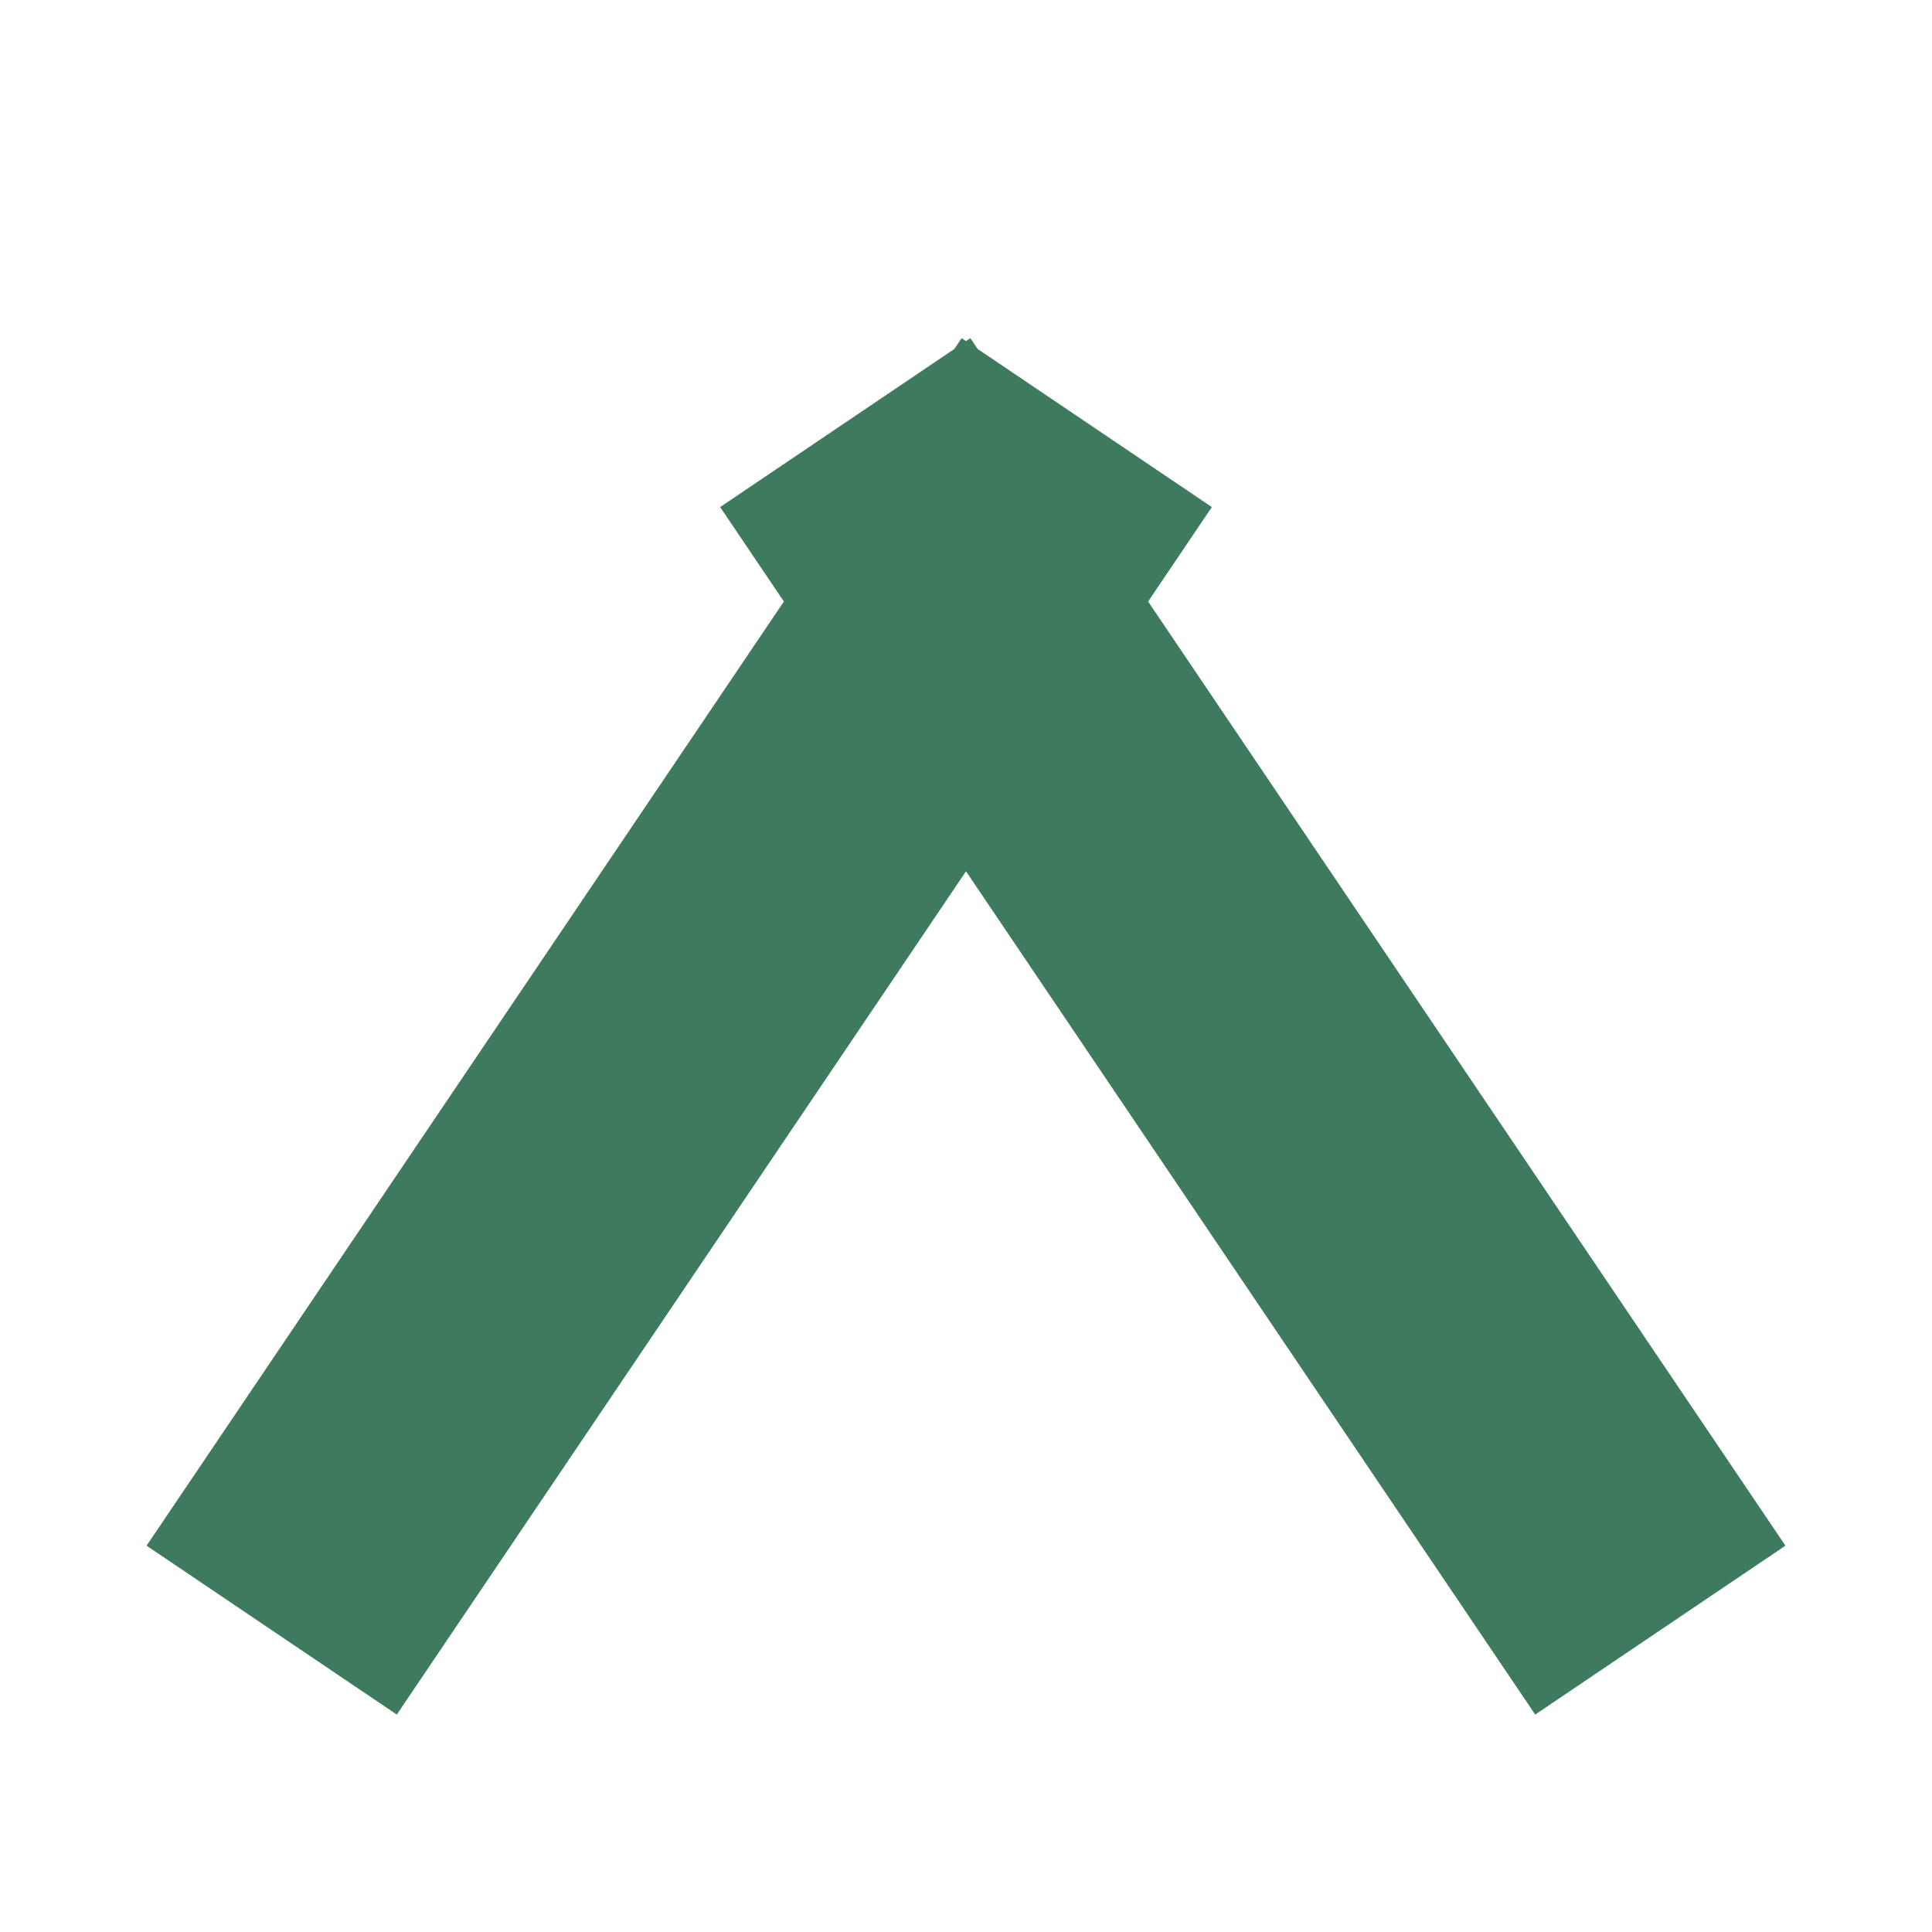
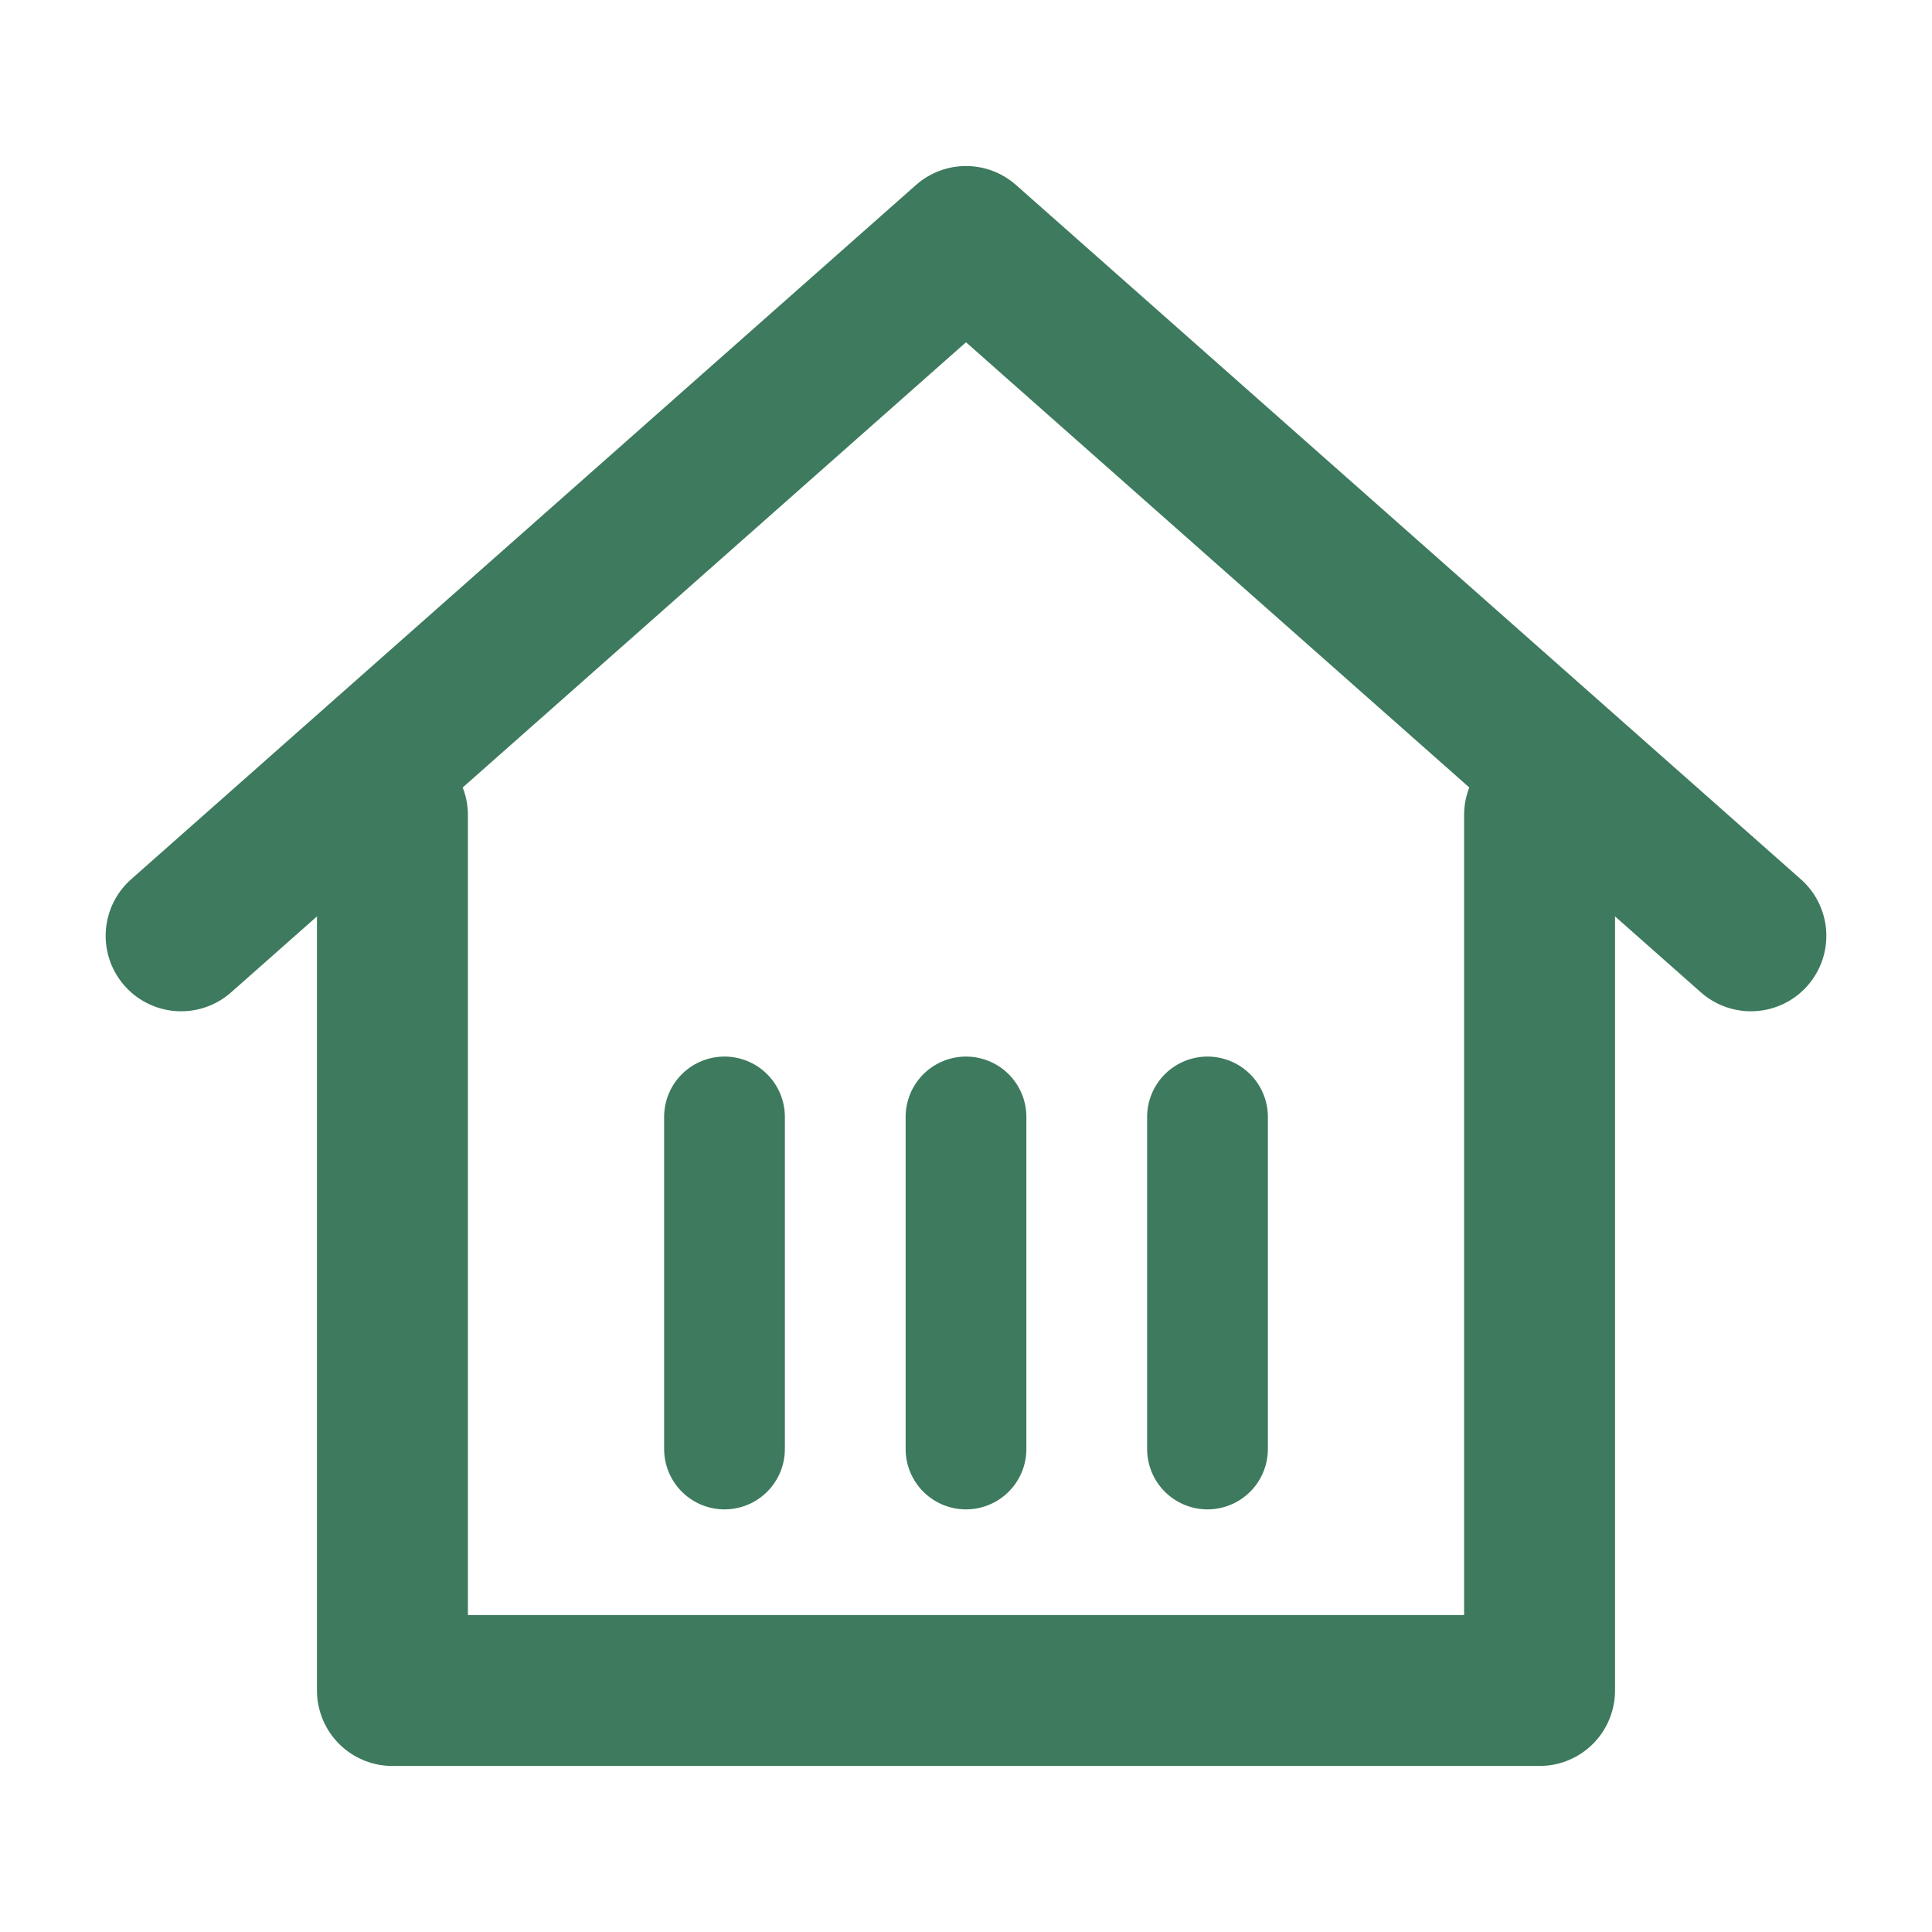
<svg xmlns="http://www.w3.org/2000/svg" viewBox="0 0 64 64">
  <style>
    path { stroke: #3d7a5e; }
    @media (prefers-color-scheme: dark) { path { stroke: #4e9b76; } }
  </style>
-   <g fill="none" stroke-width="10" stroke-linecap="butt">
-     <path d="M9 54 L36 14" />
-     <path d="M55 54 L28 14" />
+   <g fill="none" stroke-width="5" stroke-linecap="round" stroke-linejoin="round">
+     <path d="M6 31 L32 8 L58 31" />
+     <path d="M13 27 V56 H51 V27" />
+     <path d="M24 37 V48 M32 37 V48 M40 37 V48" stroke-width="4" />
  </g>
</svg>
